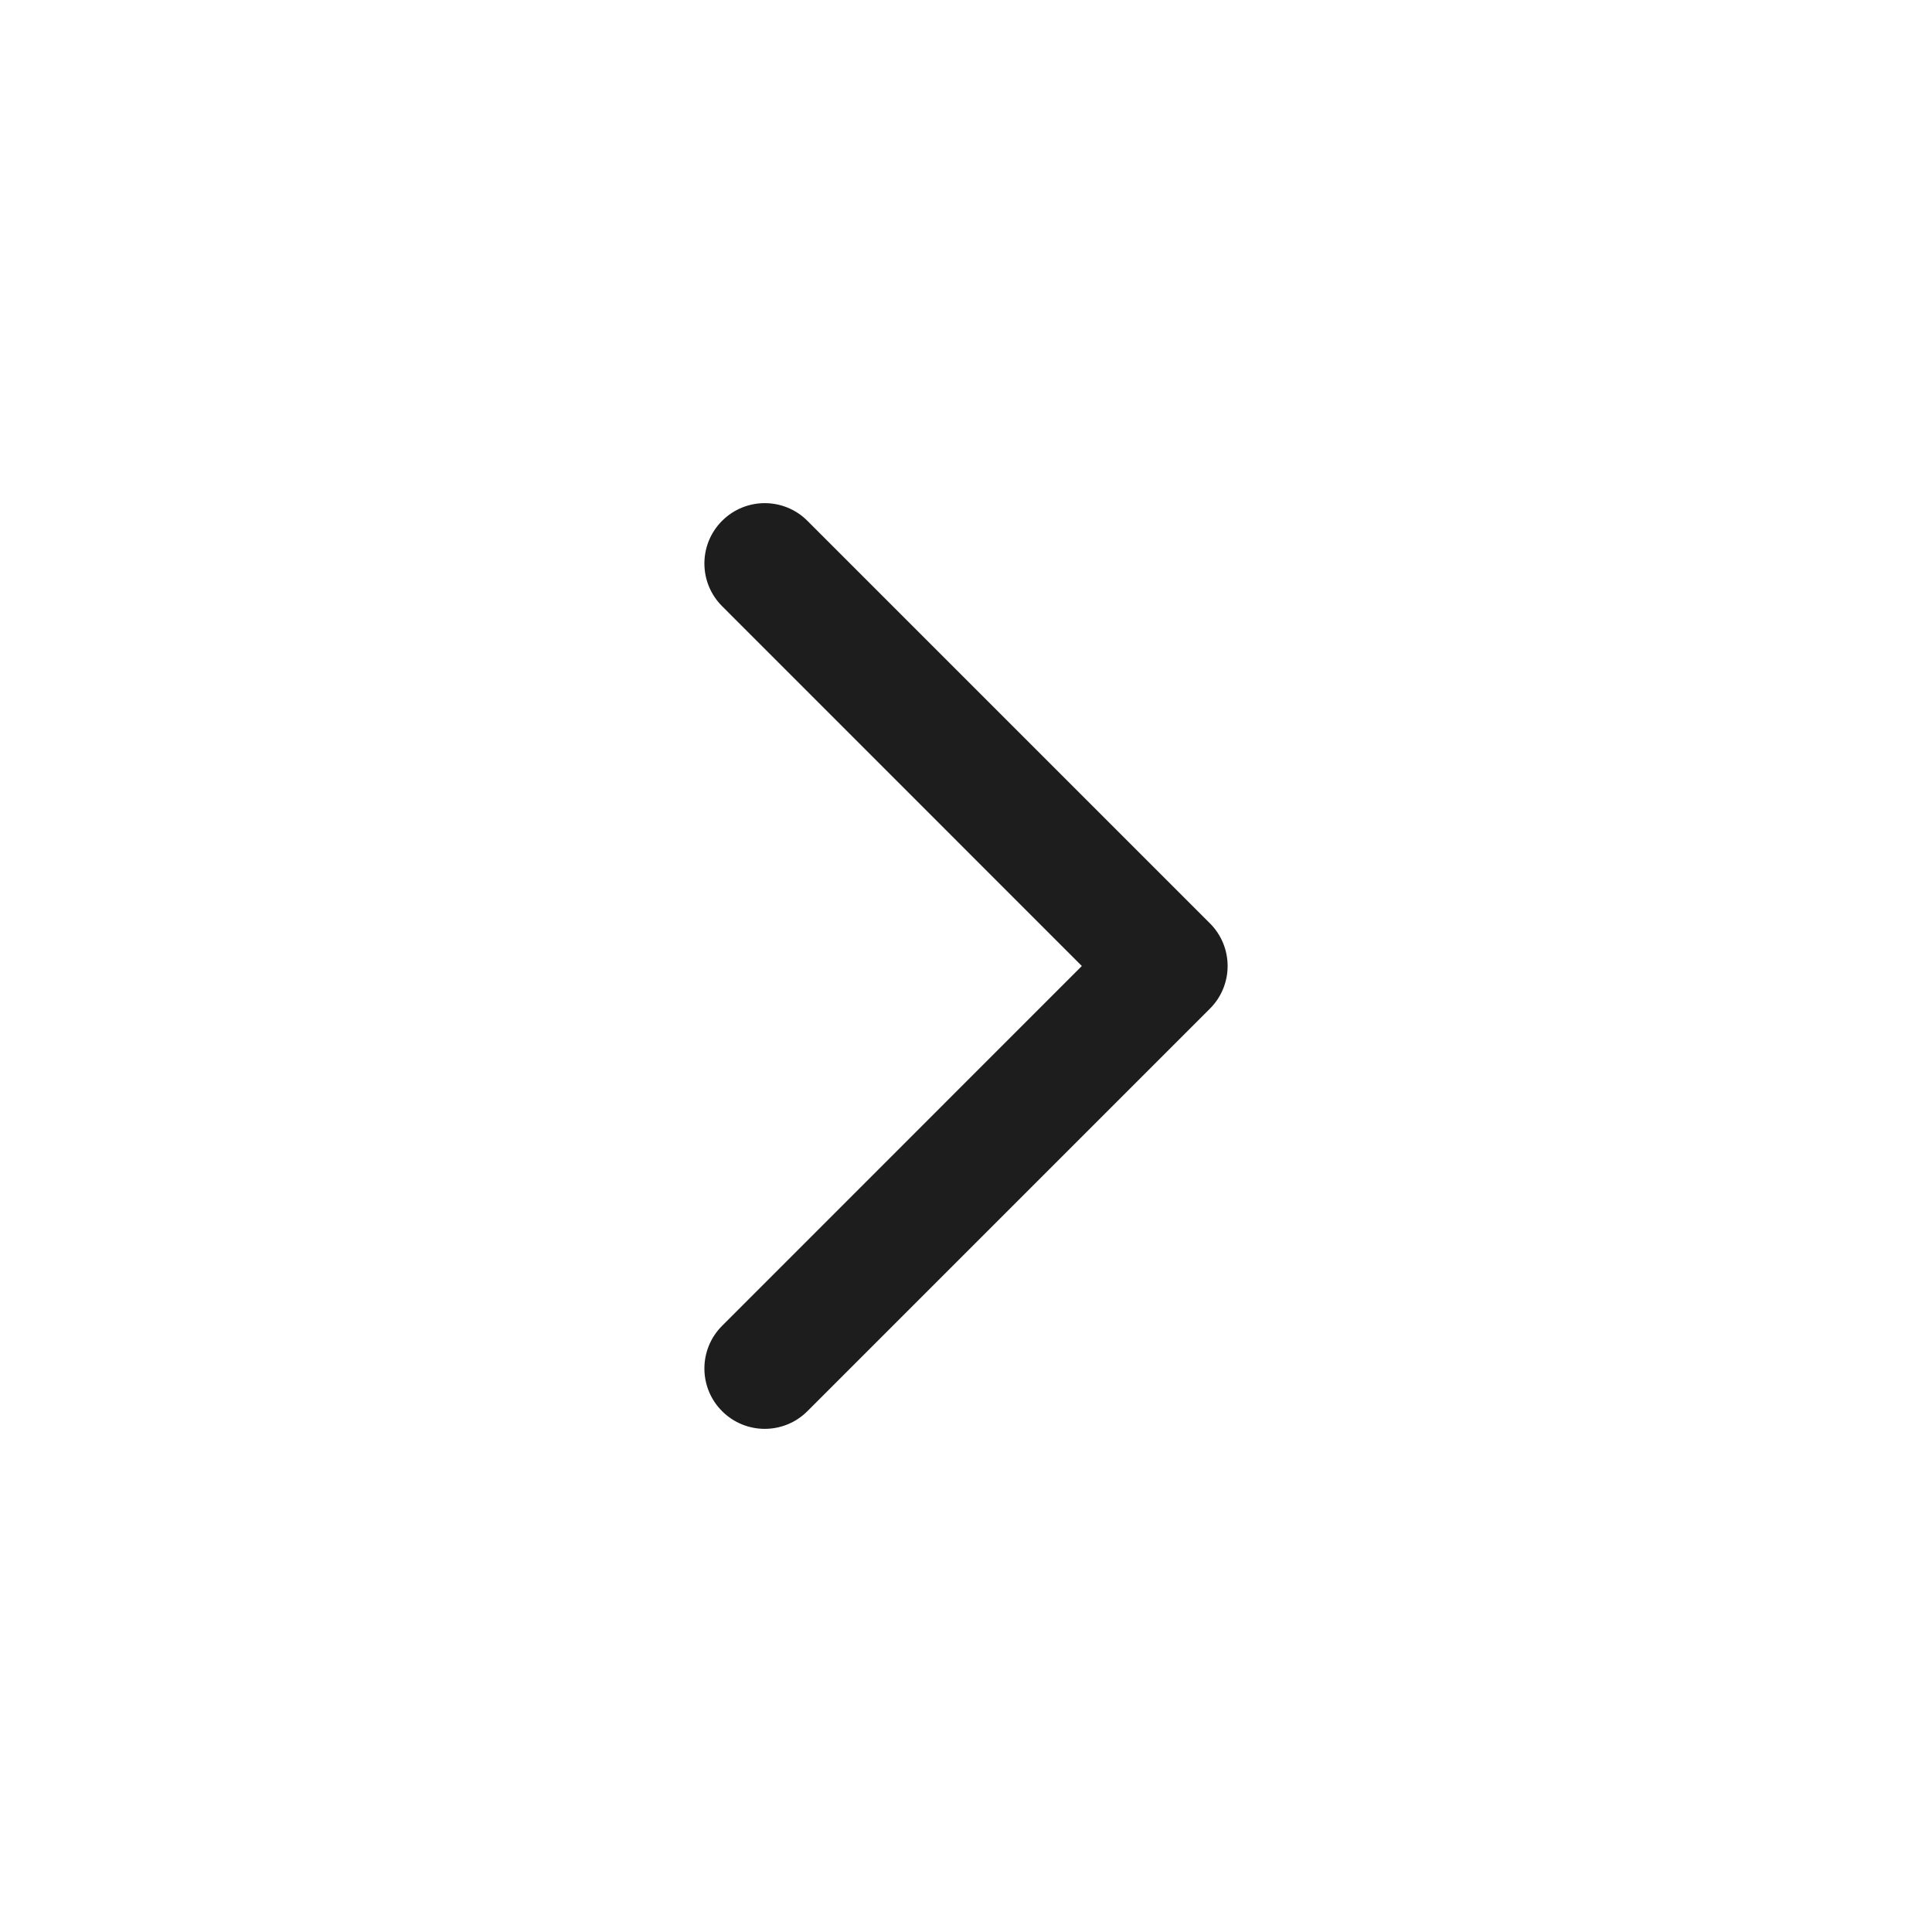
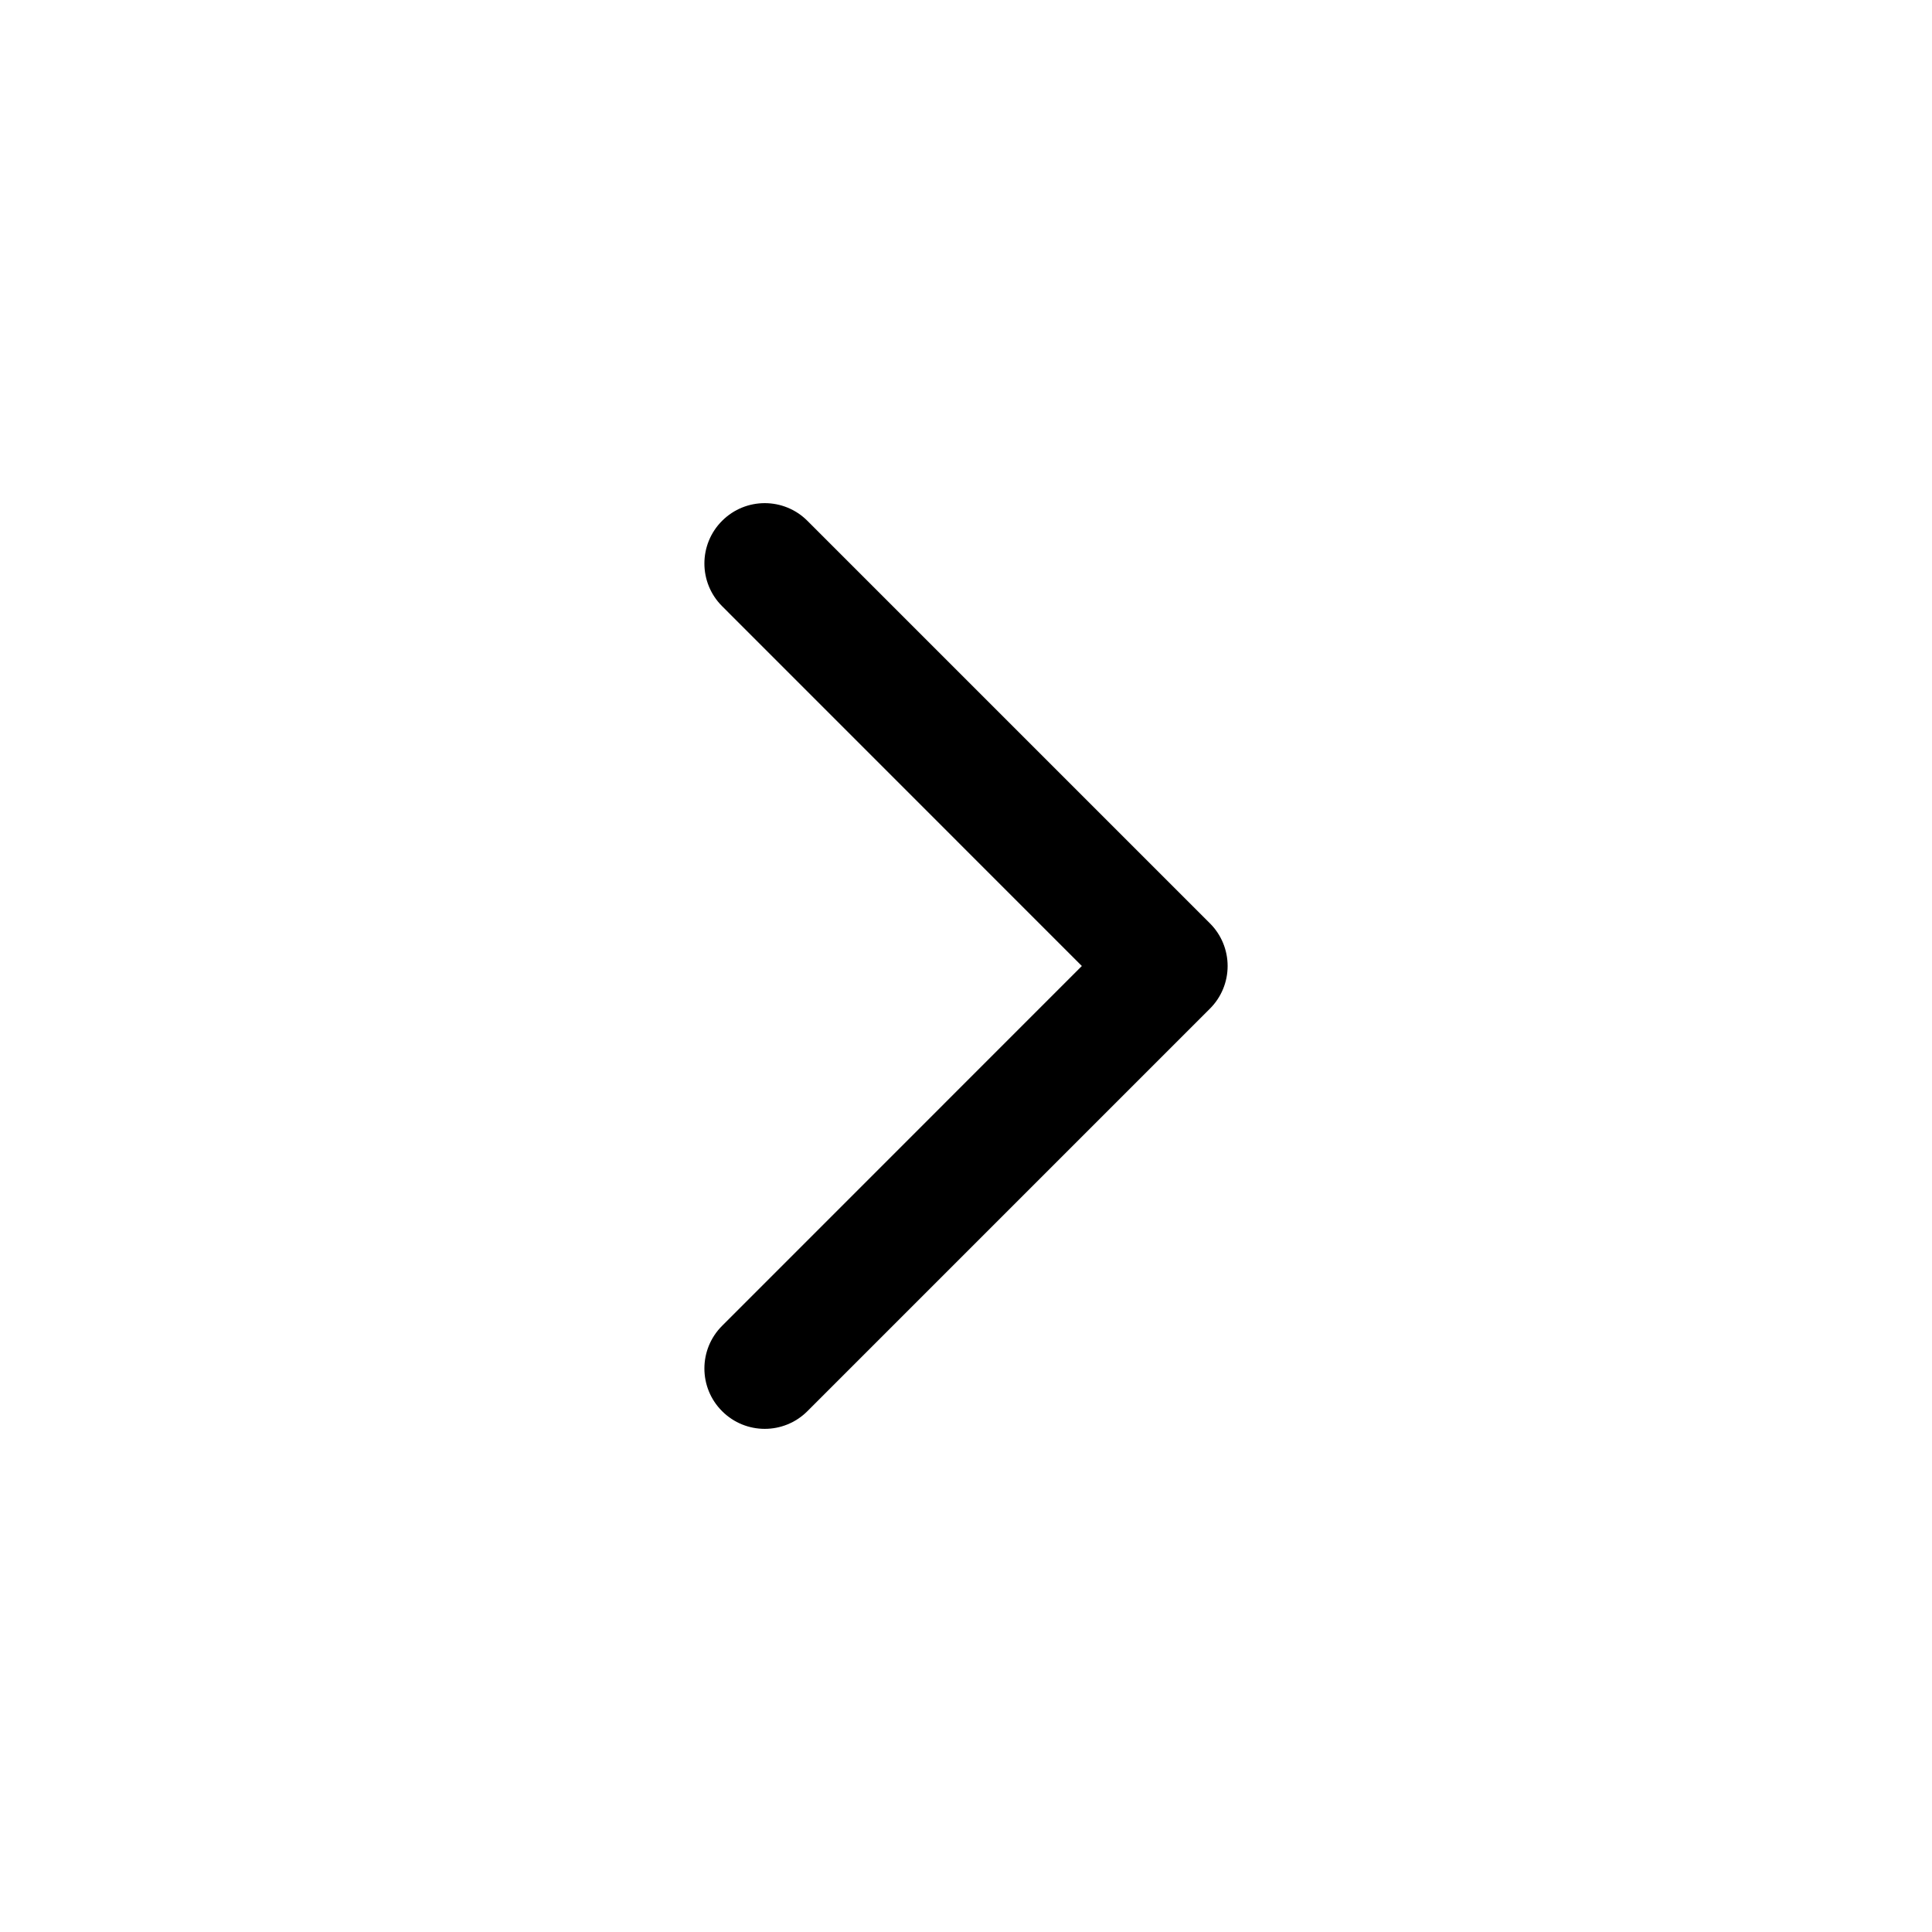
<svg xmlns="http://www.w3.org/2000/svg" width="24" height="24" viewBox="0 0 24 24" fill="none">
-   <path fill-rule="evenodd" clip-rule="evenodd" d="M8.97 17.53C8.677 17.237 8.677 16.763 8.97 16.47L13.439 12L8.97 7.53C8.677 7.237 8.677 6.763 8.97 6.47C9.263 6.177 9.737 6.177 10.03 6.47L15.03 11.47C15.171 11.61 15.25 11.801 15.25 12C15.25 12.199 15.171 12.39 15.03 12.53L10.03 17.53C9.737 17.823 9.263 17.823 8.97 17.53Z" fill="#1D1D1D" />
+   <path fill-rule="evenodd" clip-rule="evenodd" d="M8.97 17.53C8.677 17.237 8.677 16.763 8.97 16.47L13.439 12L8.97 7.53C8.677 7.237 8.677 6.763 8.97 6.47C9.263 6.177 9.737 6.177 10.03 6.47L15.03 11.47C15.171 11.61 15.25 11.801 15.25 12C15.25 12.199 15.171 12.39 15.03 12.53L10.03 17.53C9.737 17.823 9.263 17.823 8.97 17.53Z" fill="currentColor" />
</svg>
